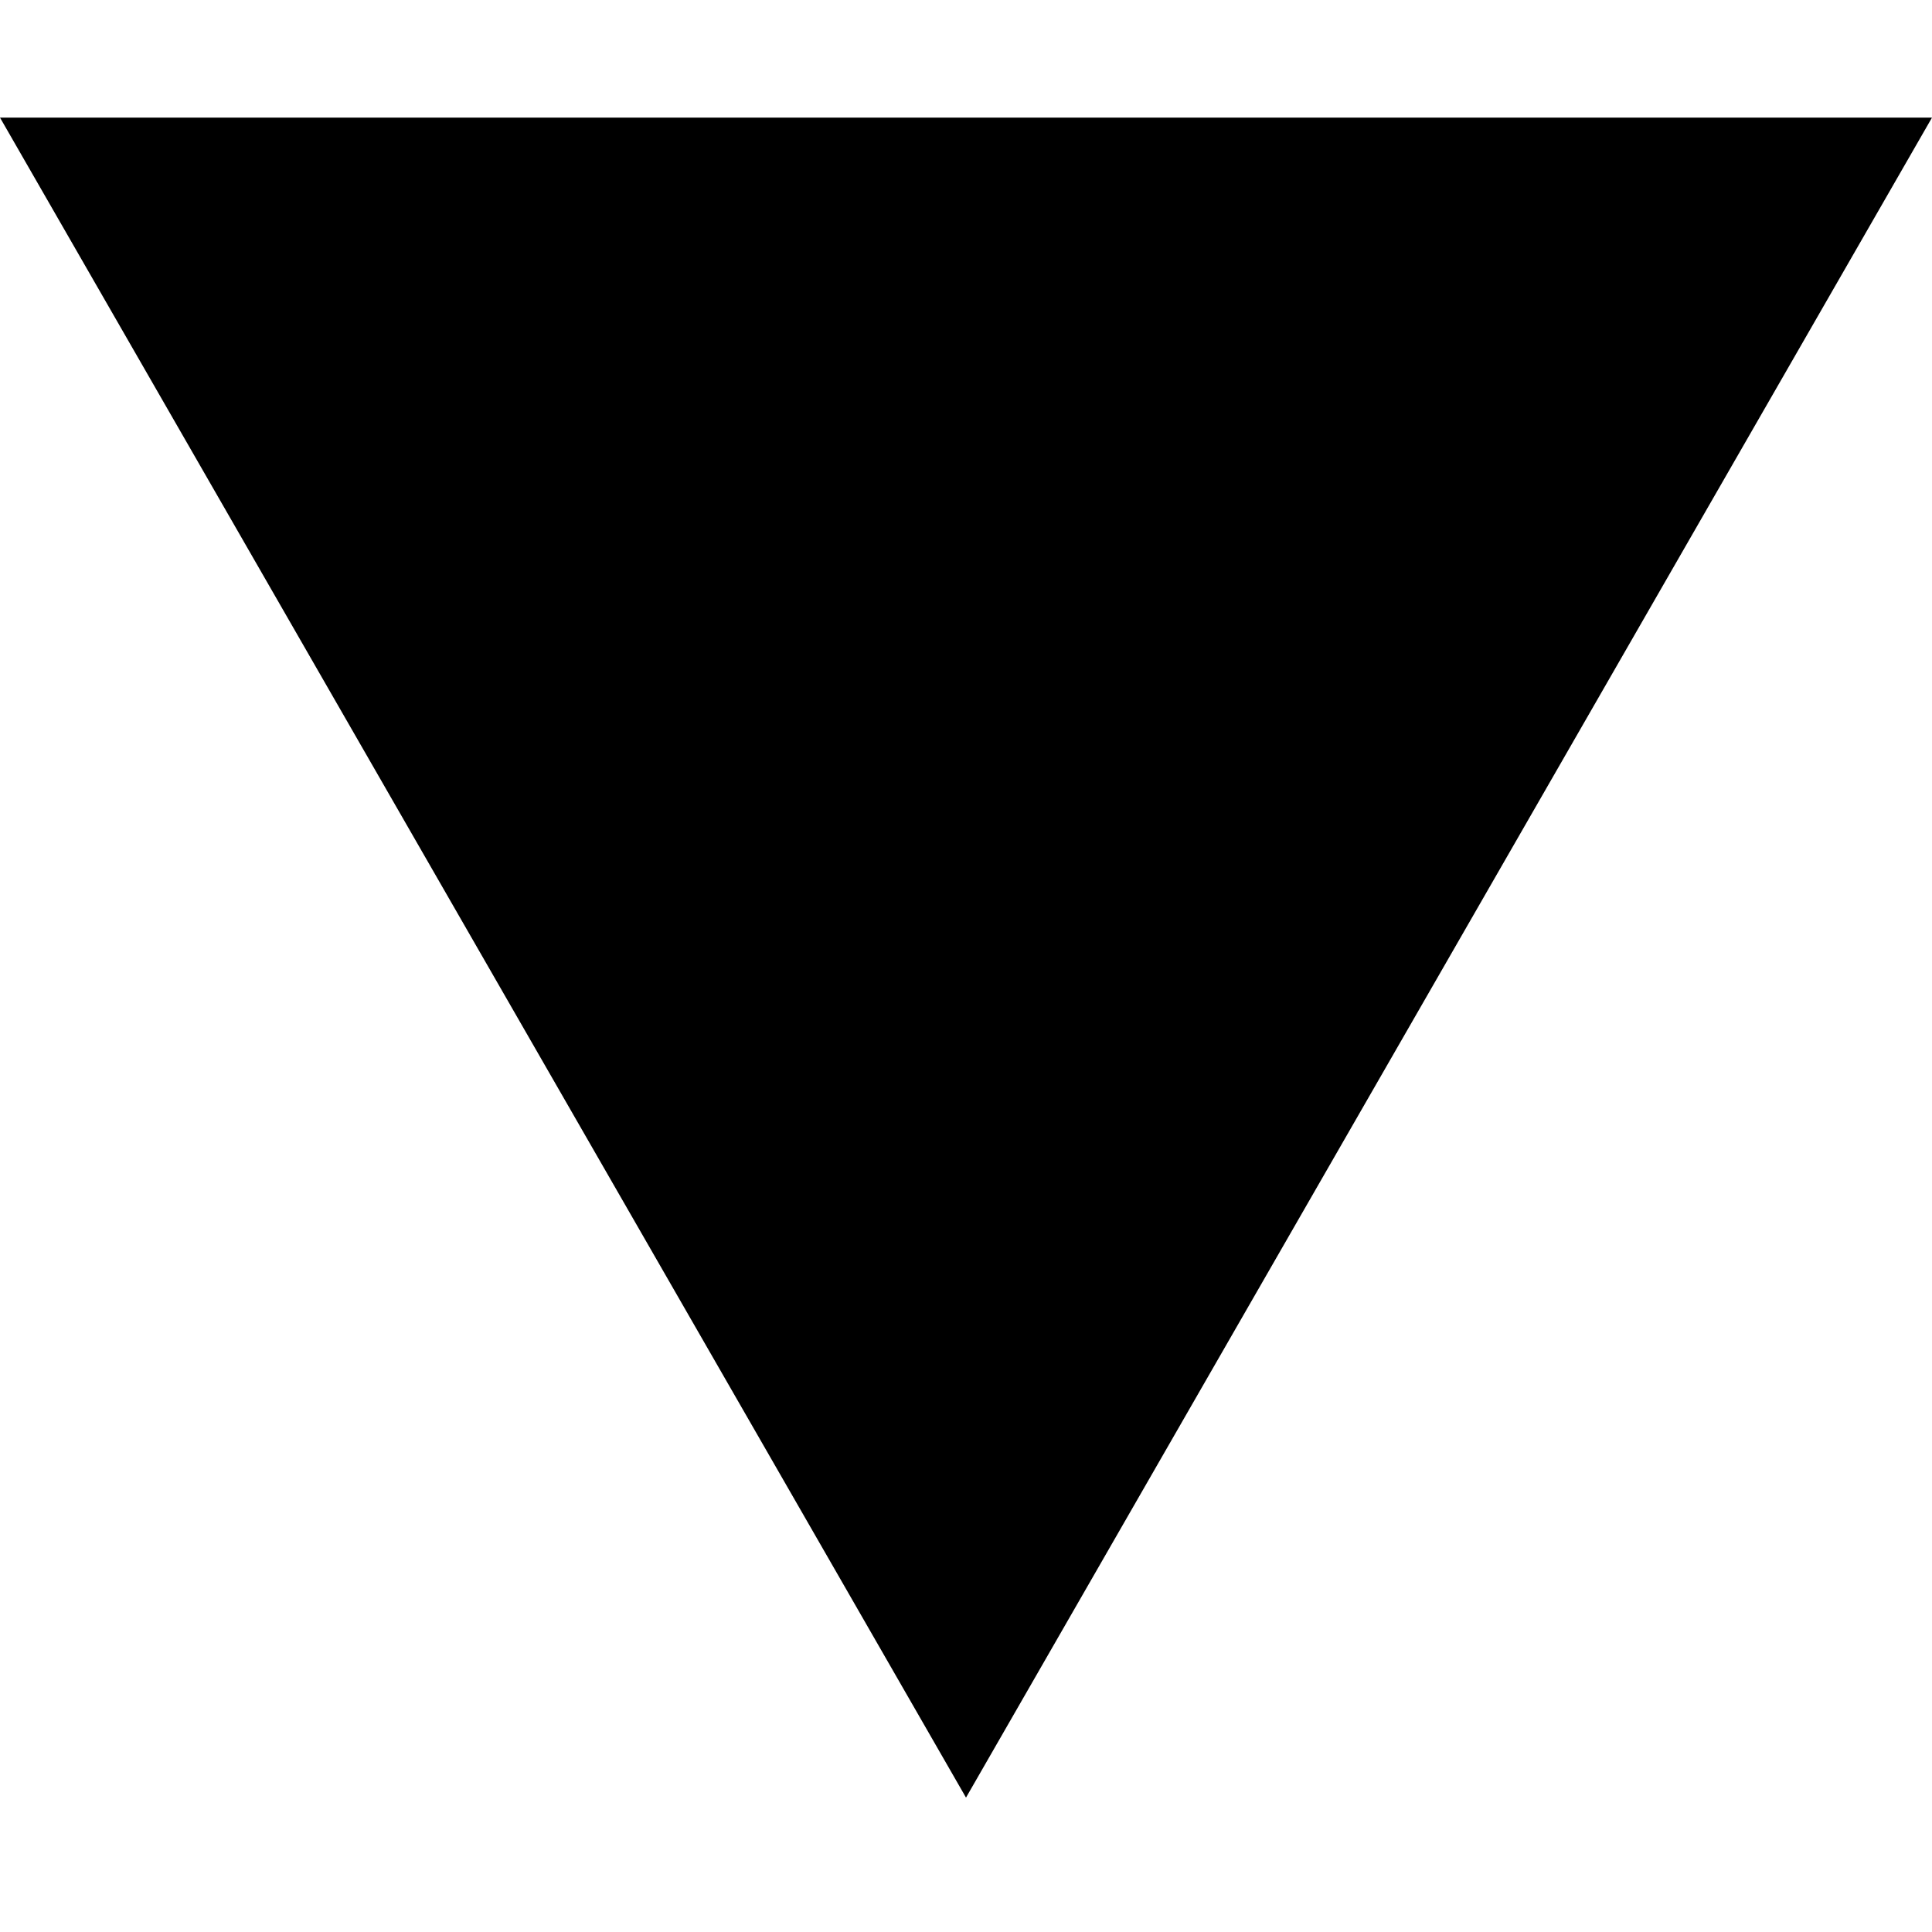
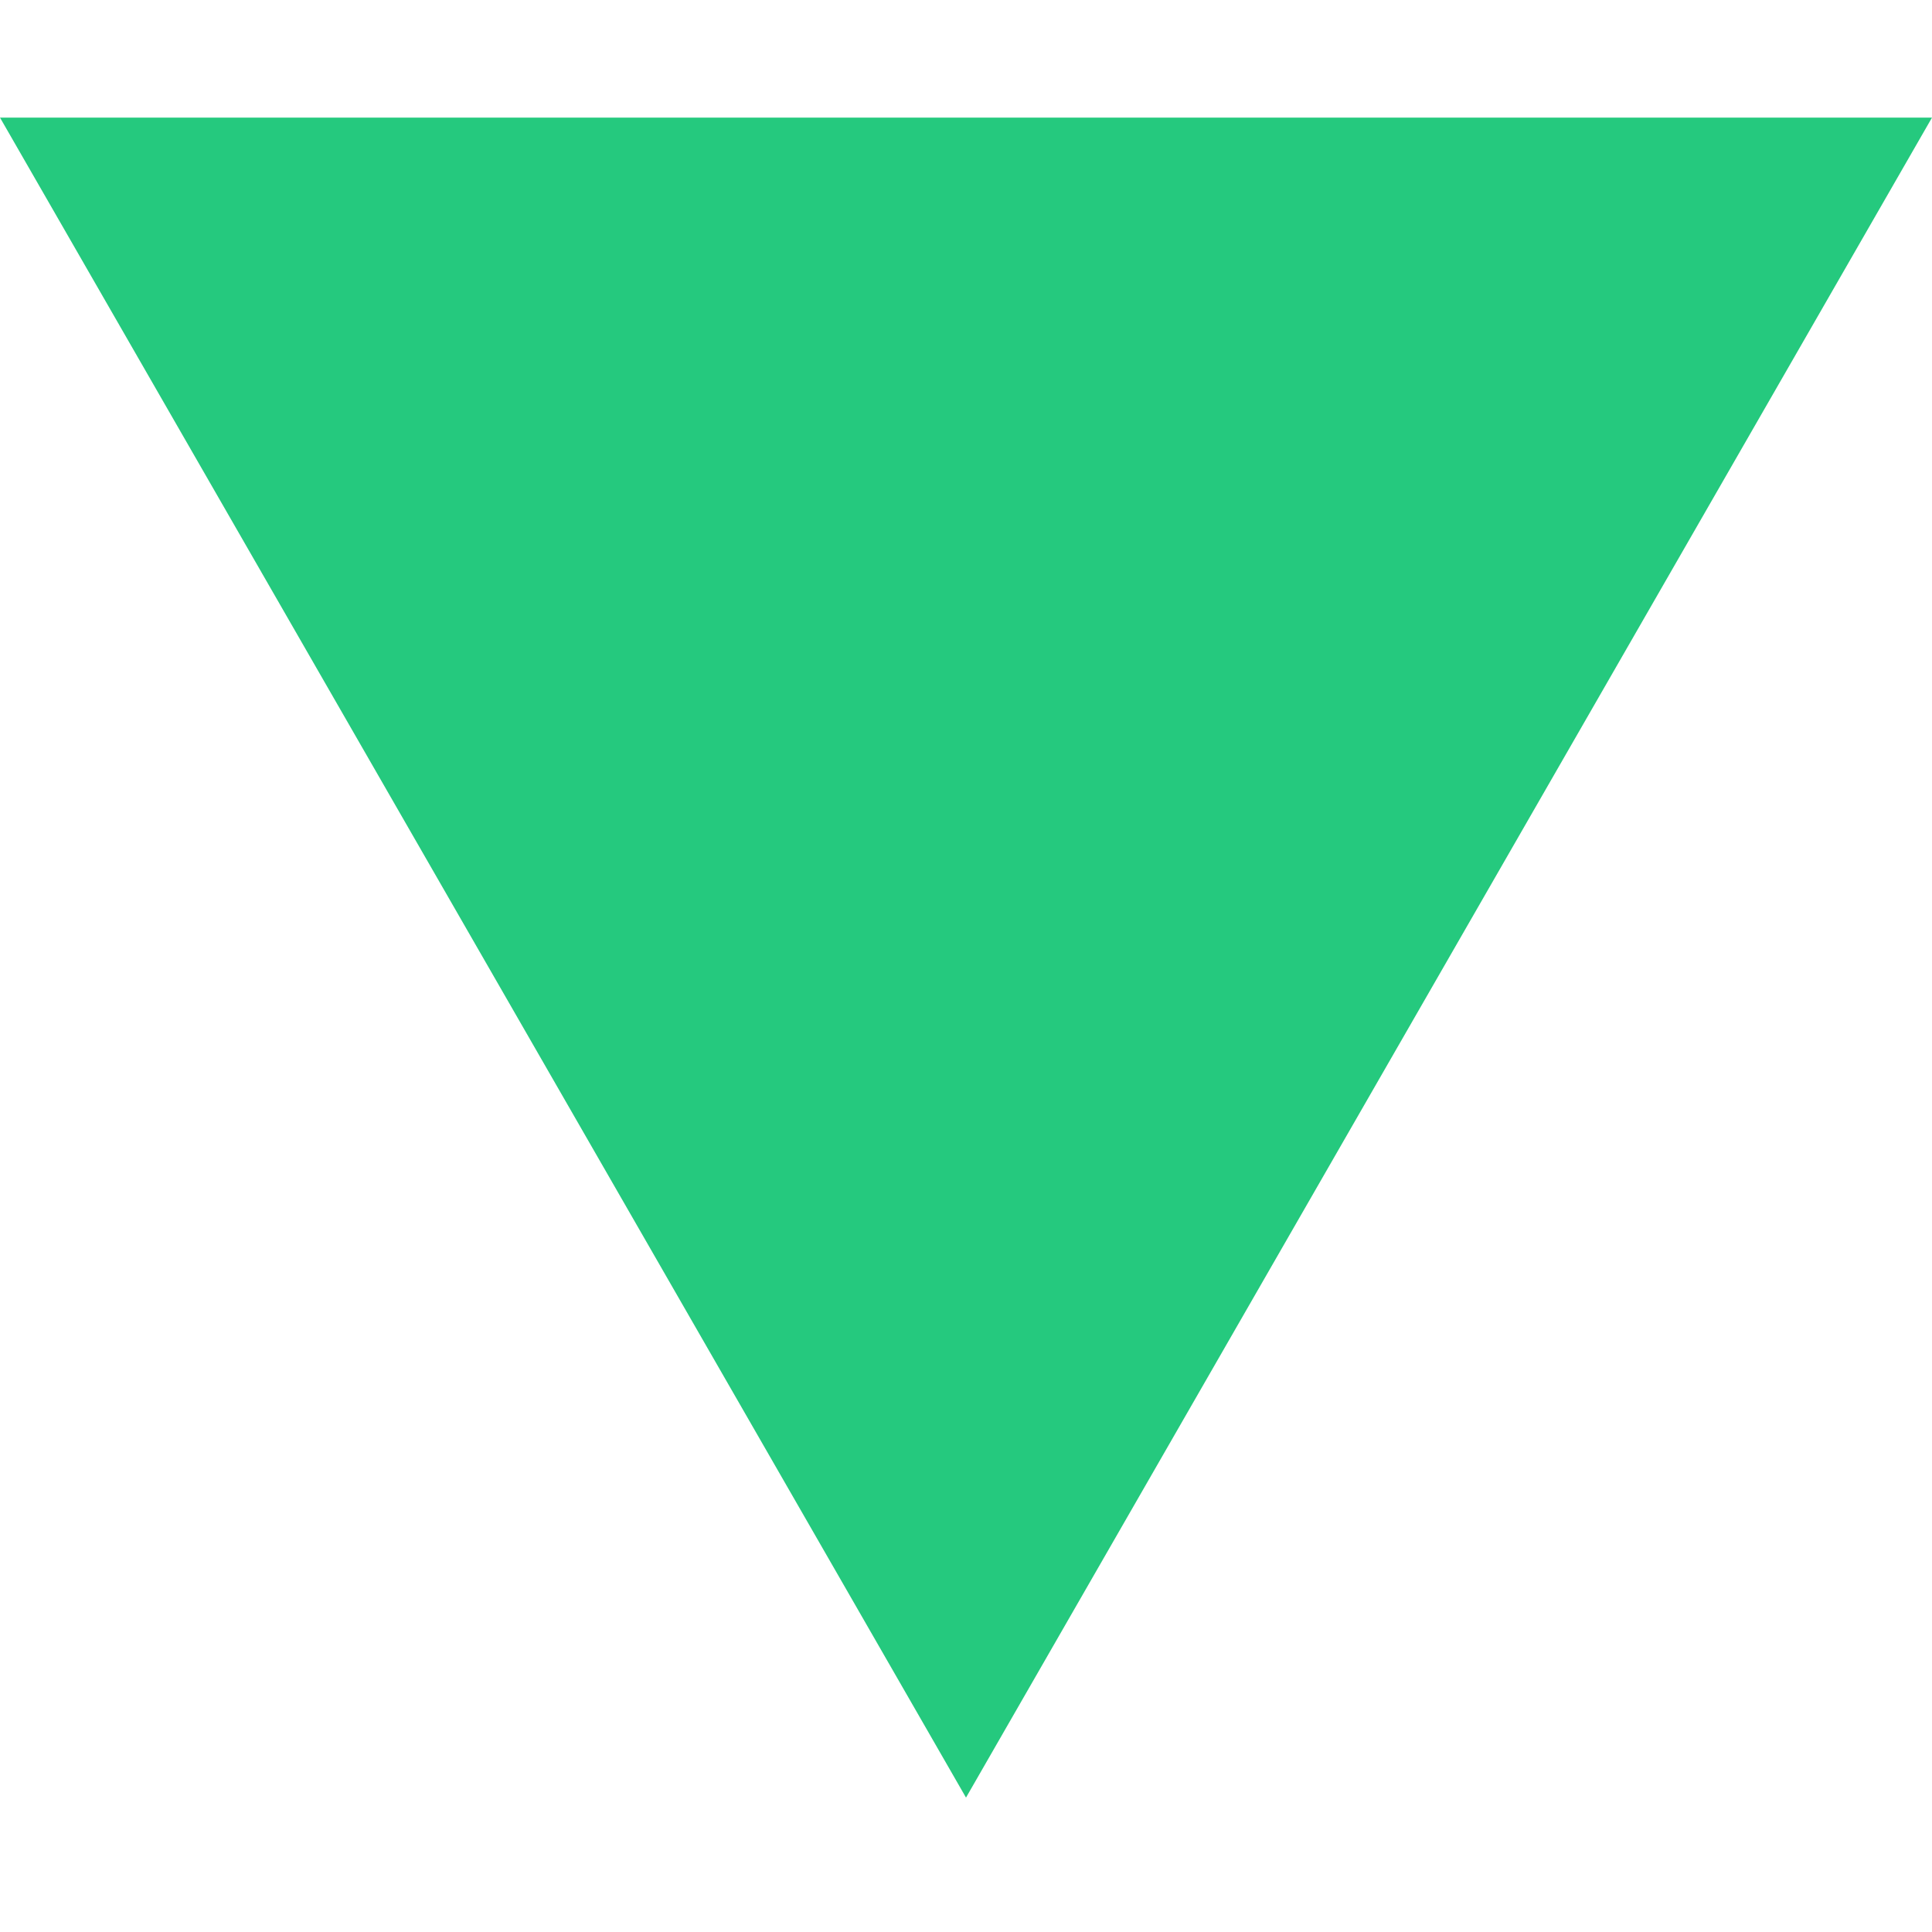
<svg xmlns="http://www.w3.org/2000/svg" width="500" height="500" viewBox="0 0 500 500" fill="none">
-   <path fill-rule="evenodd" clip-rule="evenodd" d="M250 465.217L0 30.435L500 30.435L250 465.217Z" fill="black" />
+   <path fill-rule="evenodd" clip-rule="evenodd" d="M250 465.217L0 30.435L500 30.435L250 465.217Z" fill="#25C97E" />
</svg>
